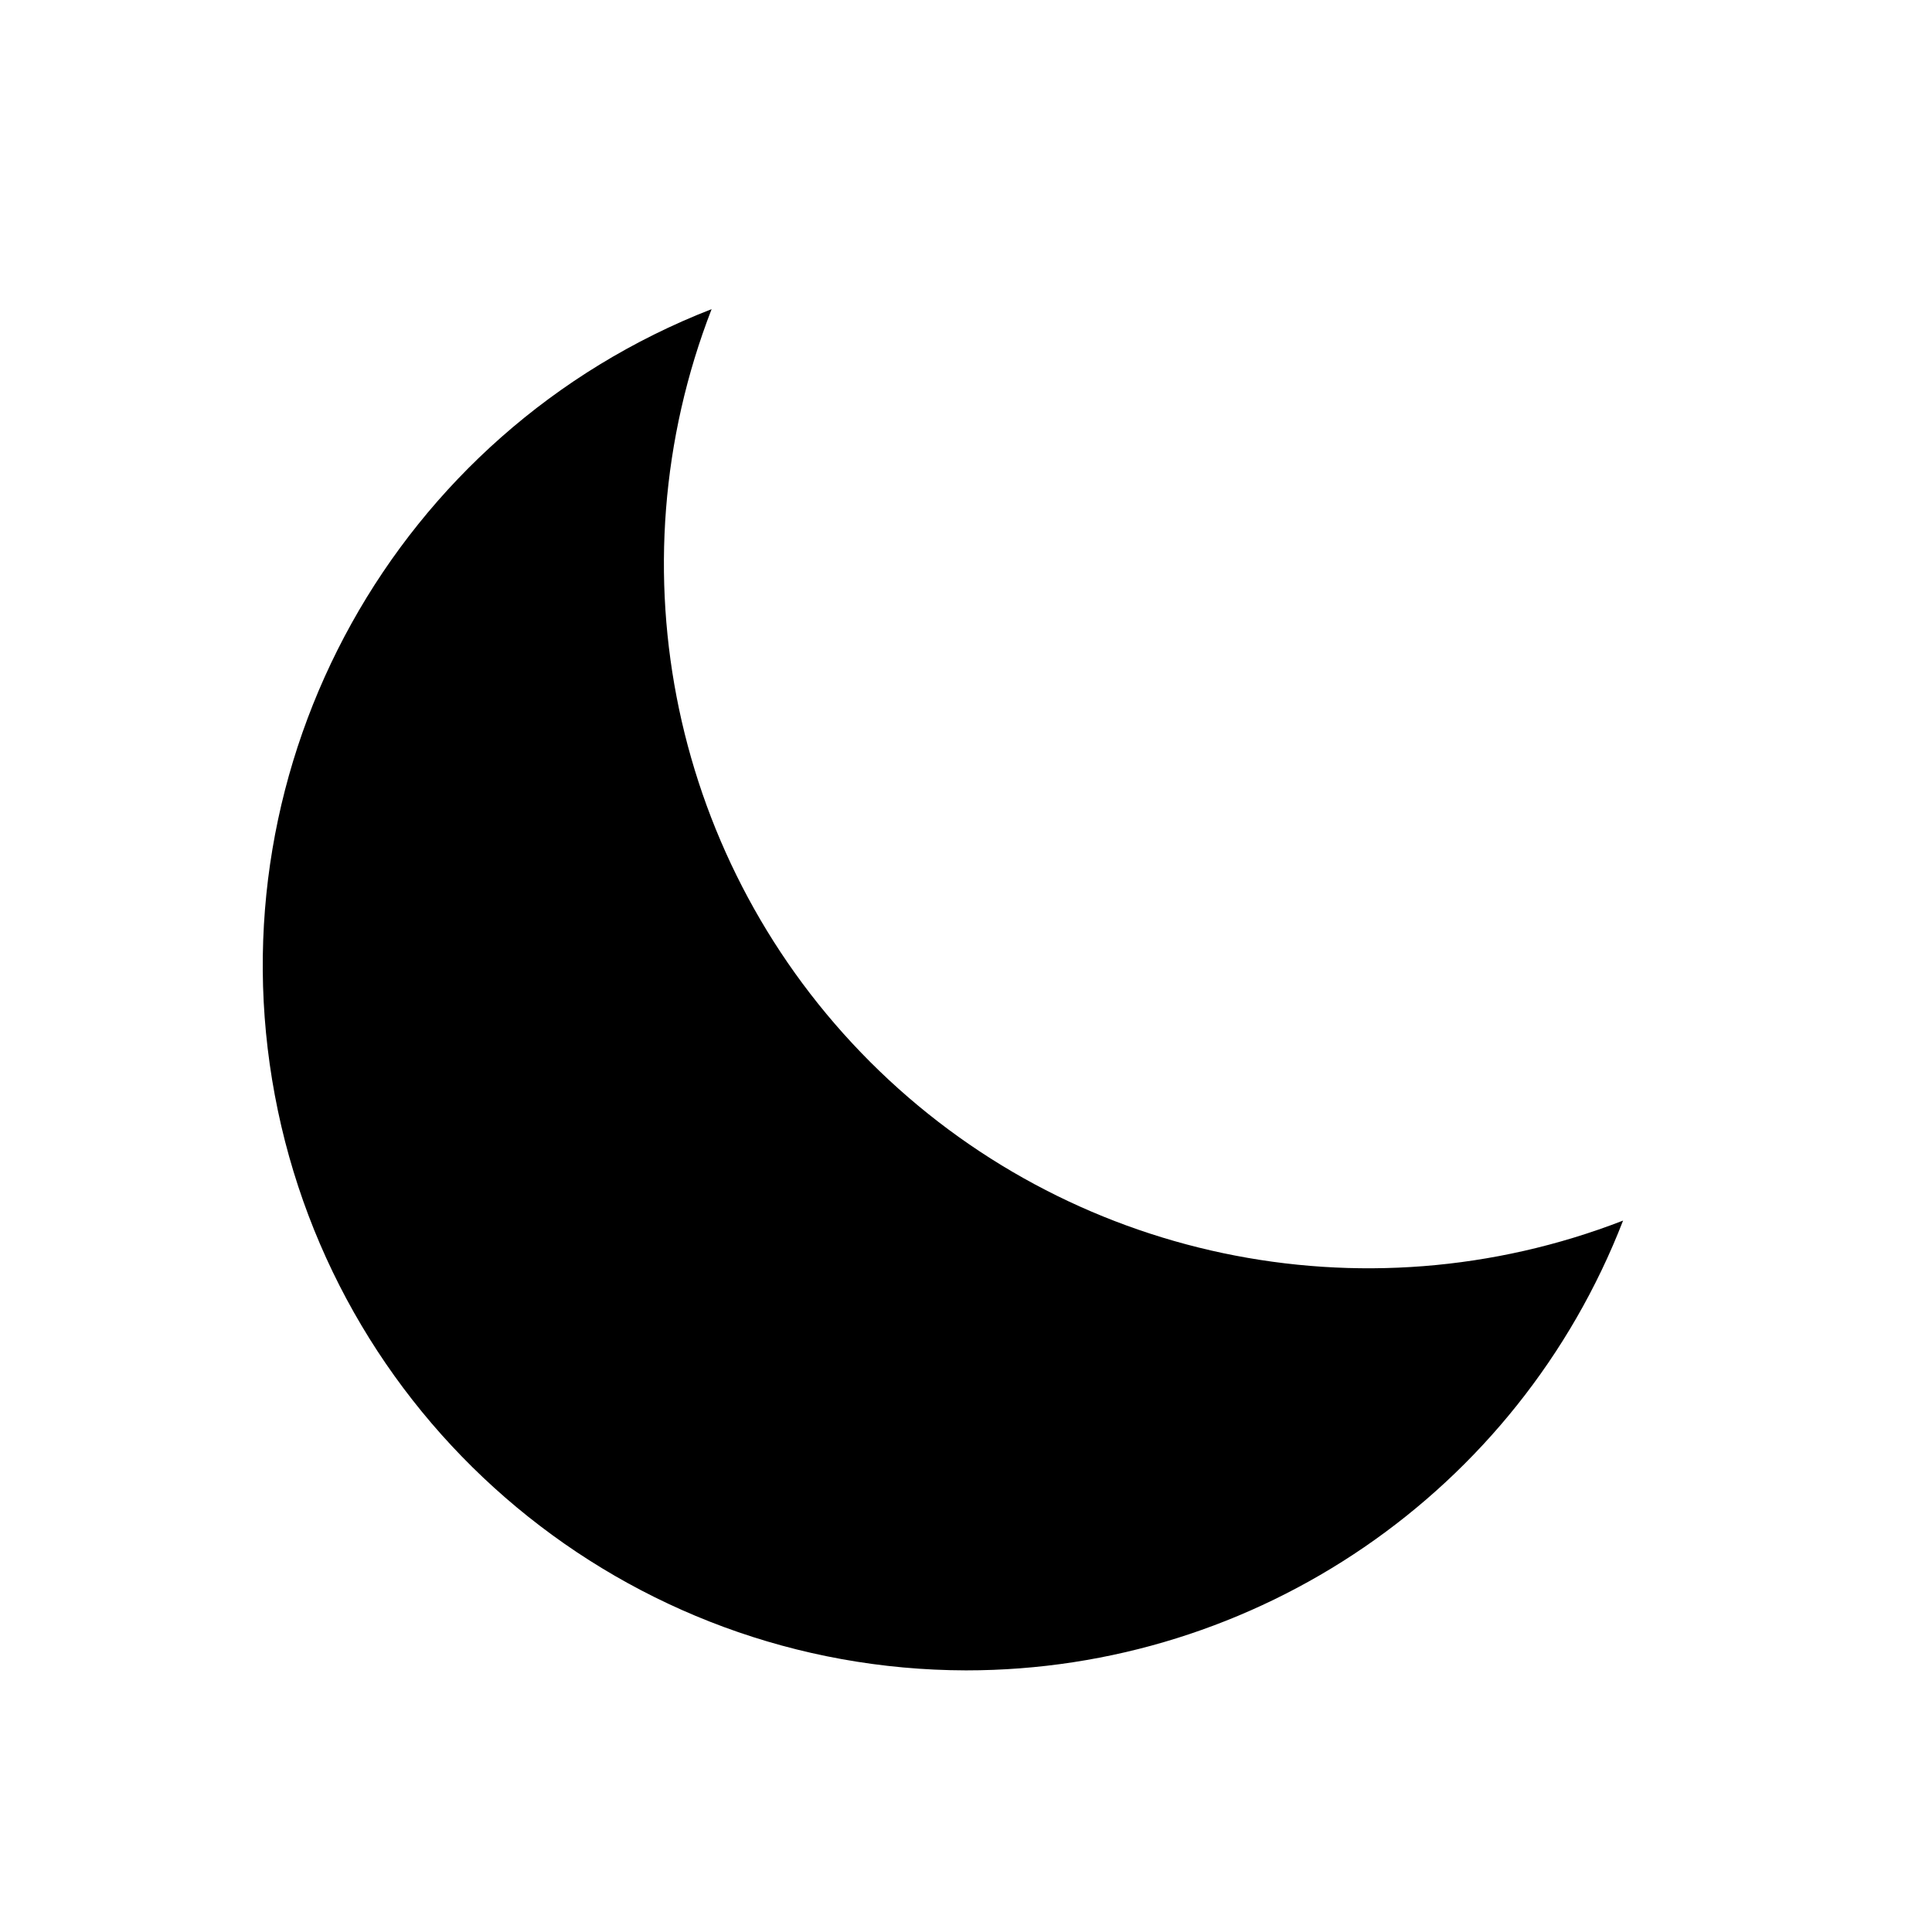
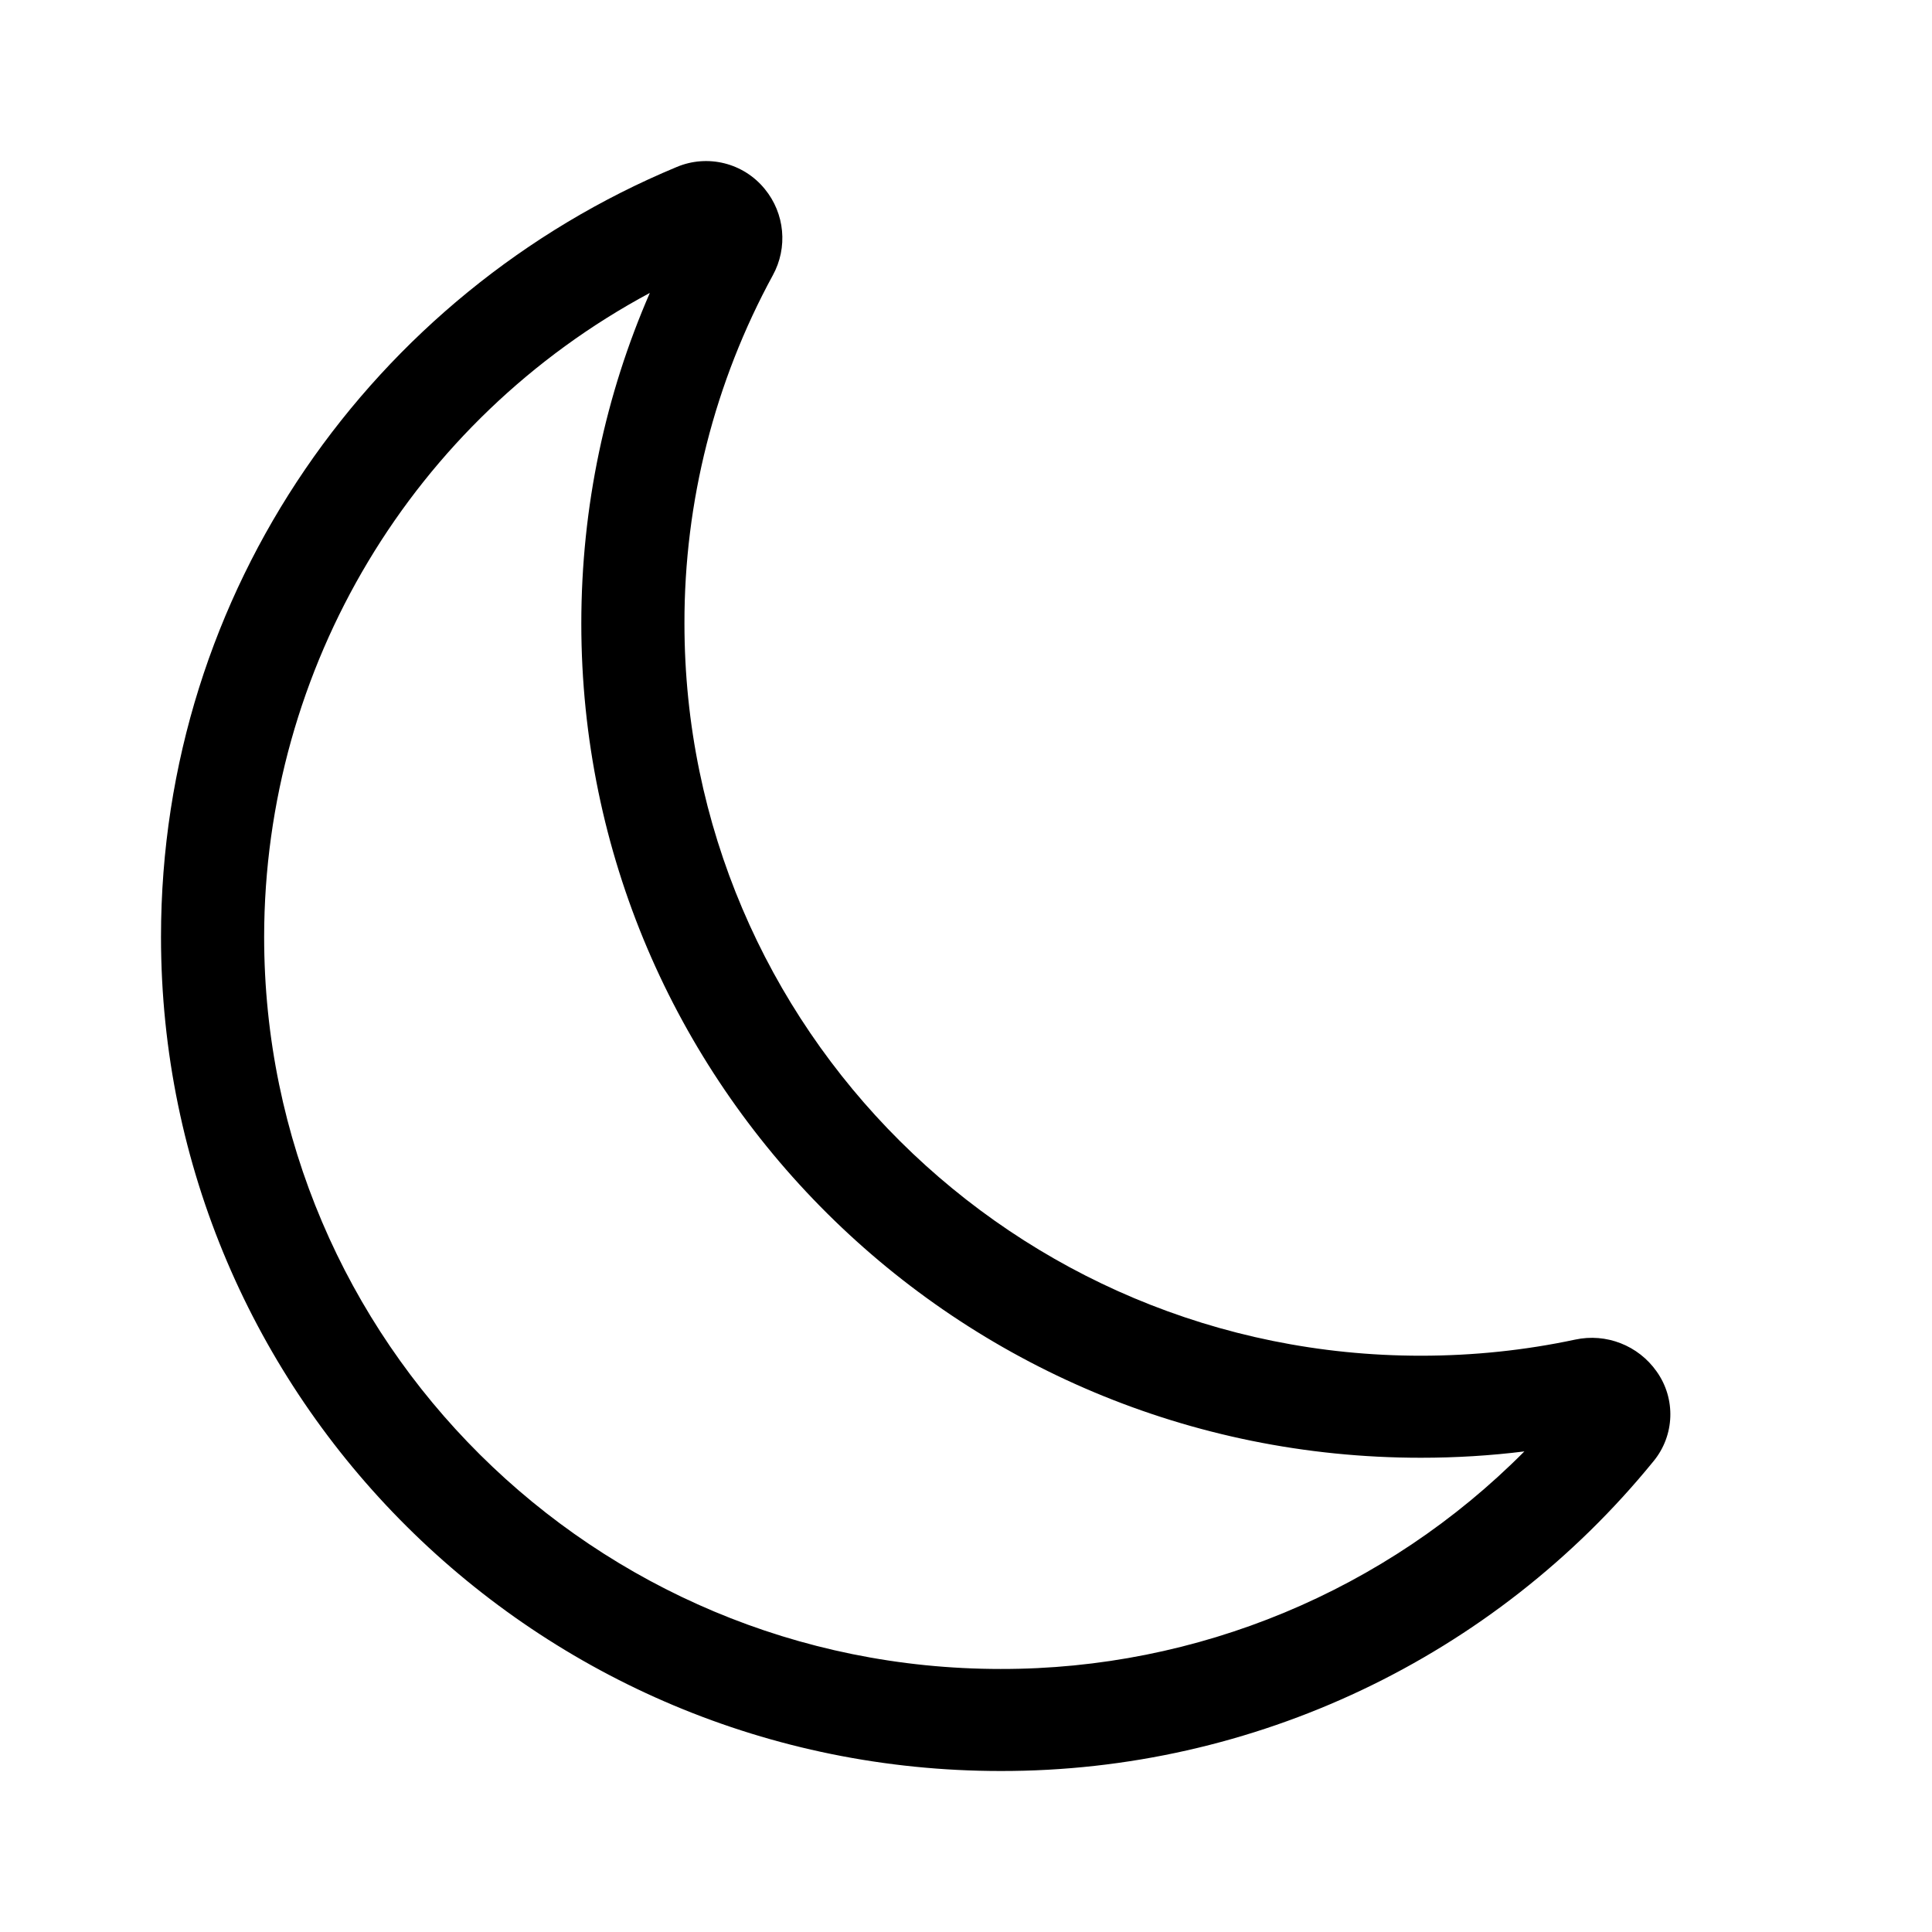
<svg xmlns="http://www.w3.org/2000/svg" width="100%" height="100%" viewBox="-1.6 -1.6 19.2 19.2">
-   <path fill-rule="evenodd" d="M14.53 10.53a7 7 0 01-9.058-9.058A7.003 7.003 0 008 15a7.002 7.002 0 006.53-4.47z" />
+   <path d="M6 .278a.768.768 0 01.08.858 7.208 7.208 0 00-.878 3.46c0 4.021 3.278 7.277 7.318 7.277.527 0 1.04-.055 1.533-.16a.787.787 0 01.81.316.733.733 0 01-.031.893A8.349 8.349 0 018.344 16C3.734 16 0 12.286 0 7.71 0 4.266 2.114 1.312 5.124.06A.752.752 0 016 .278zM4.858 1.311A7.269 7.269 0 001.025 7.71c0 4.02 3.279 7.276 7.319 7.276a7.316 7.316 0 005.205-2.162c-.337.042-.68.063-1.029.063-4.61 0-8.343-3.714-8.343-8.29 0-1.167.242-2.278.681-3.286z" />
</svg>
